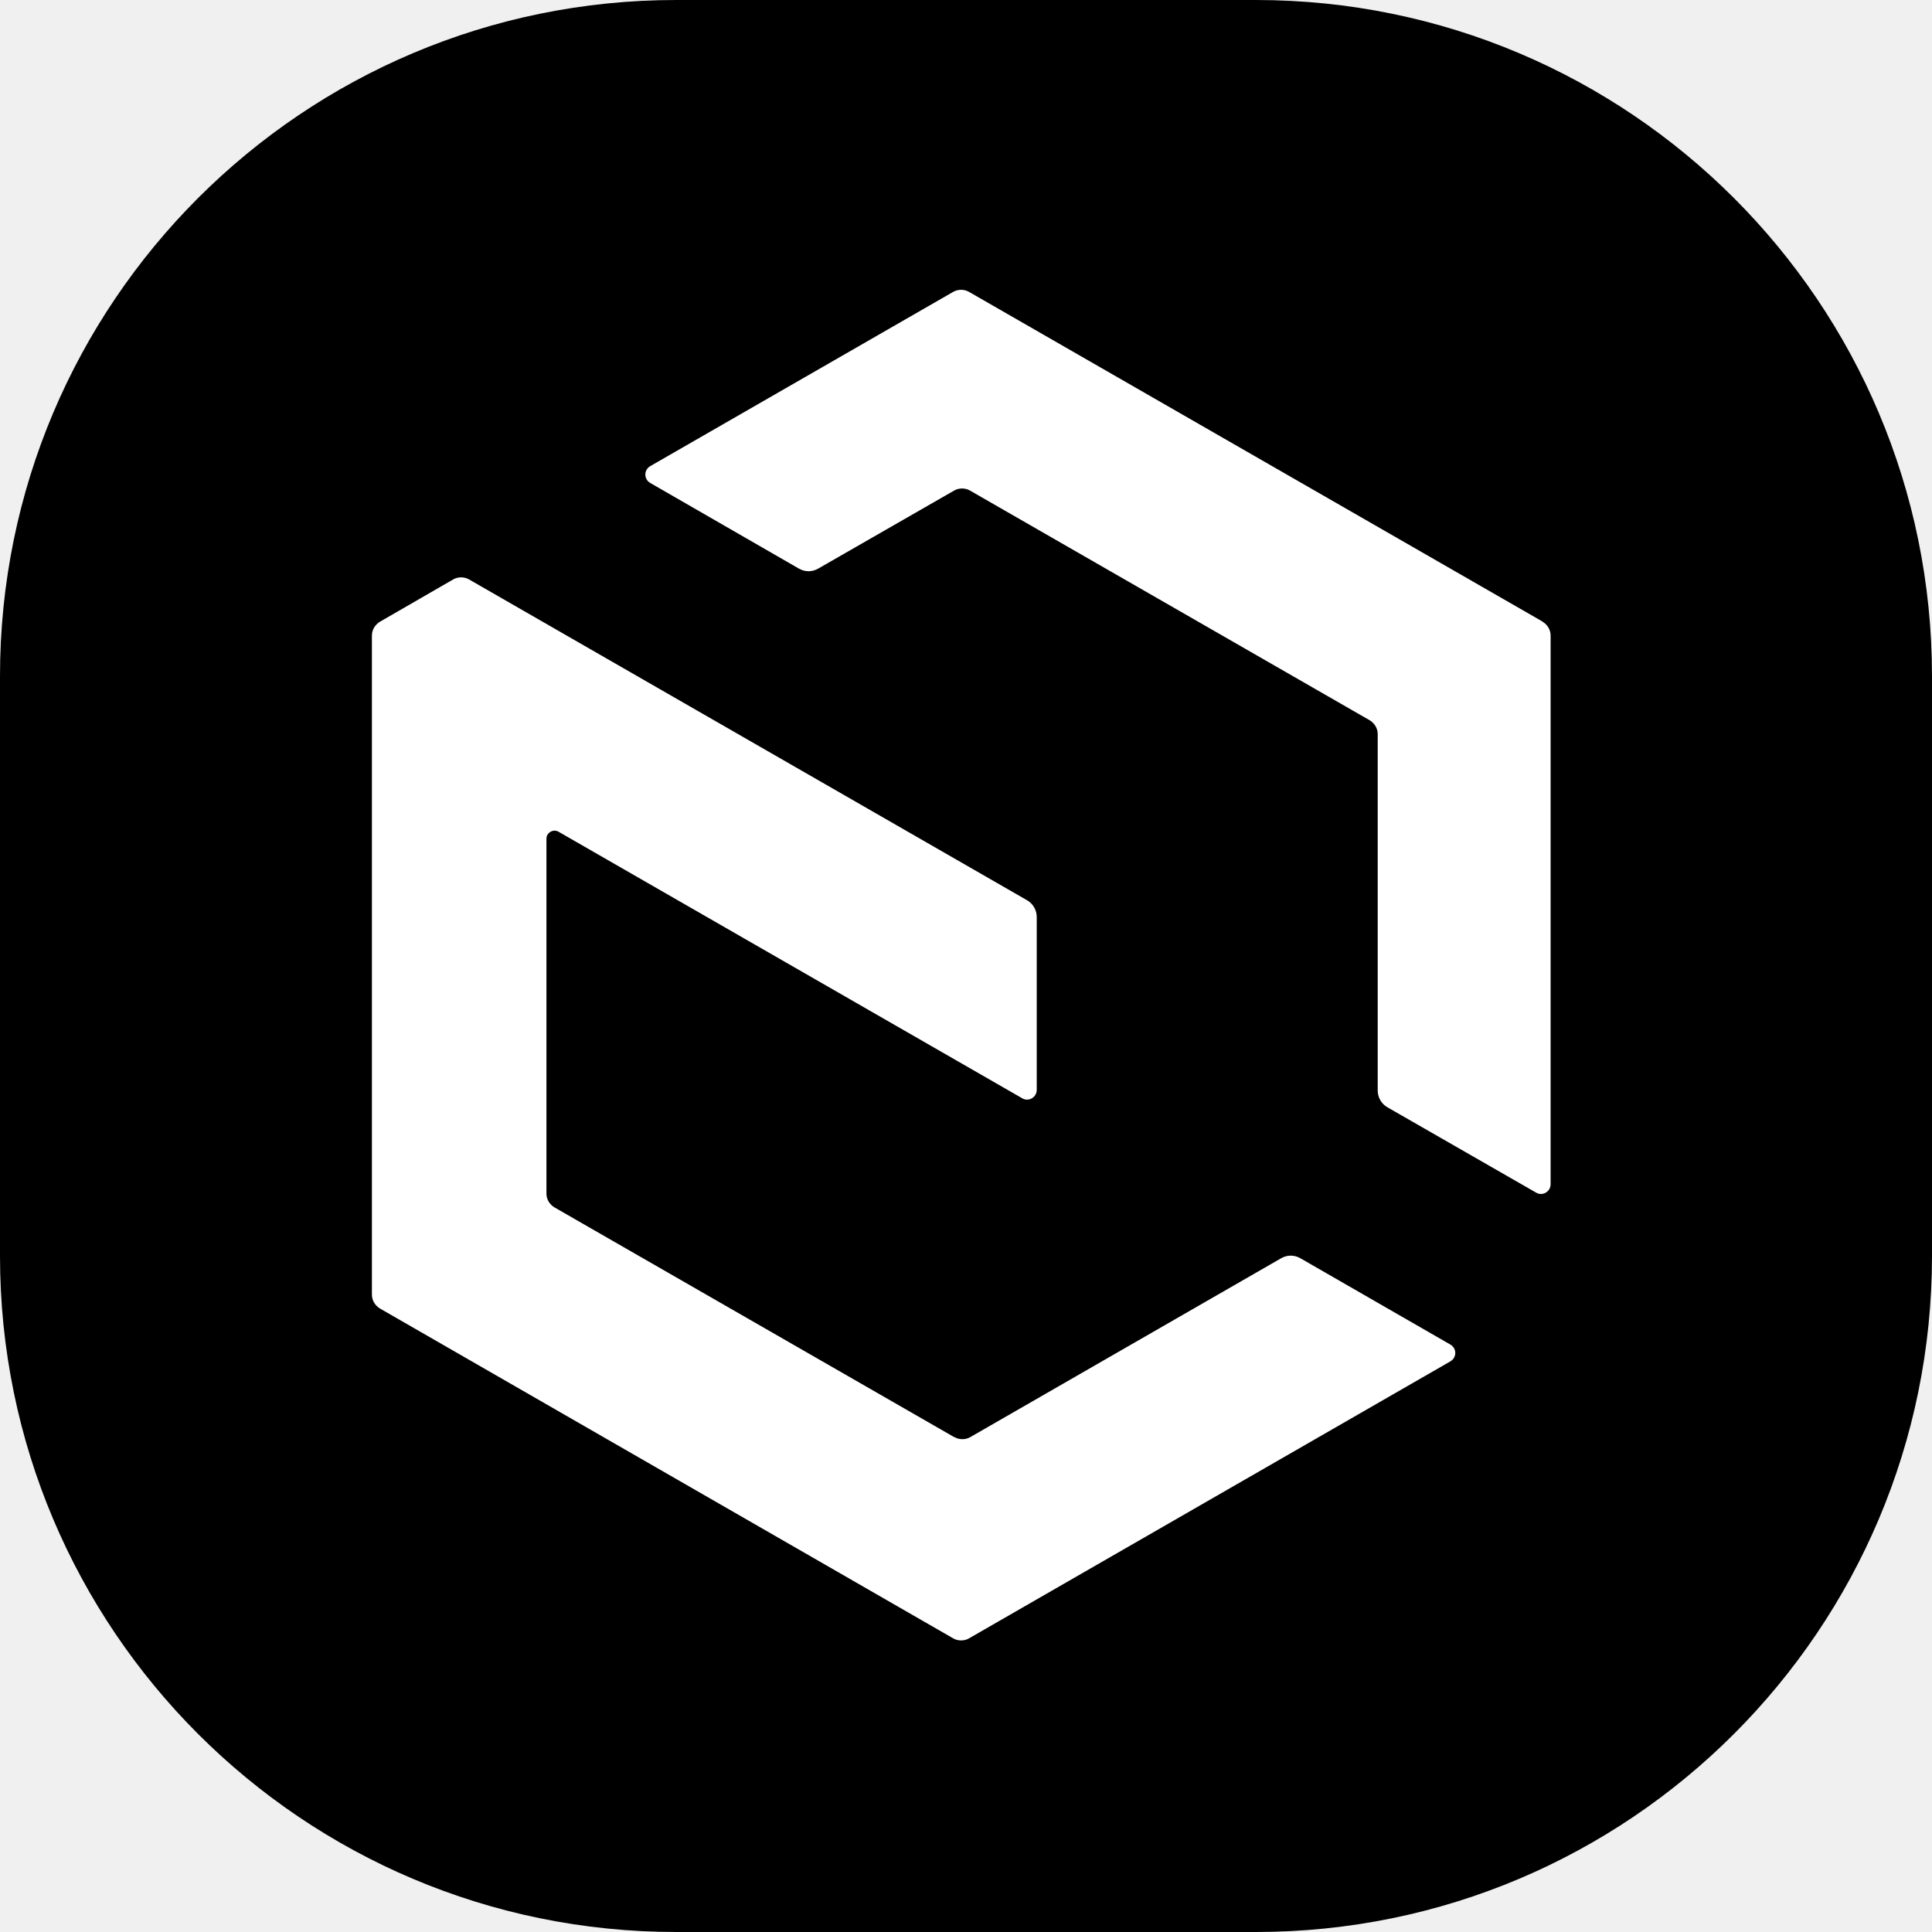
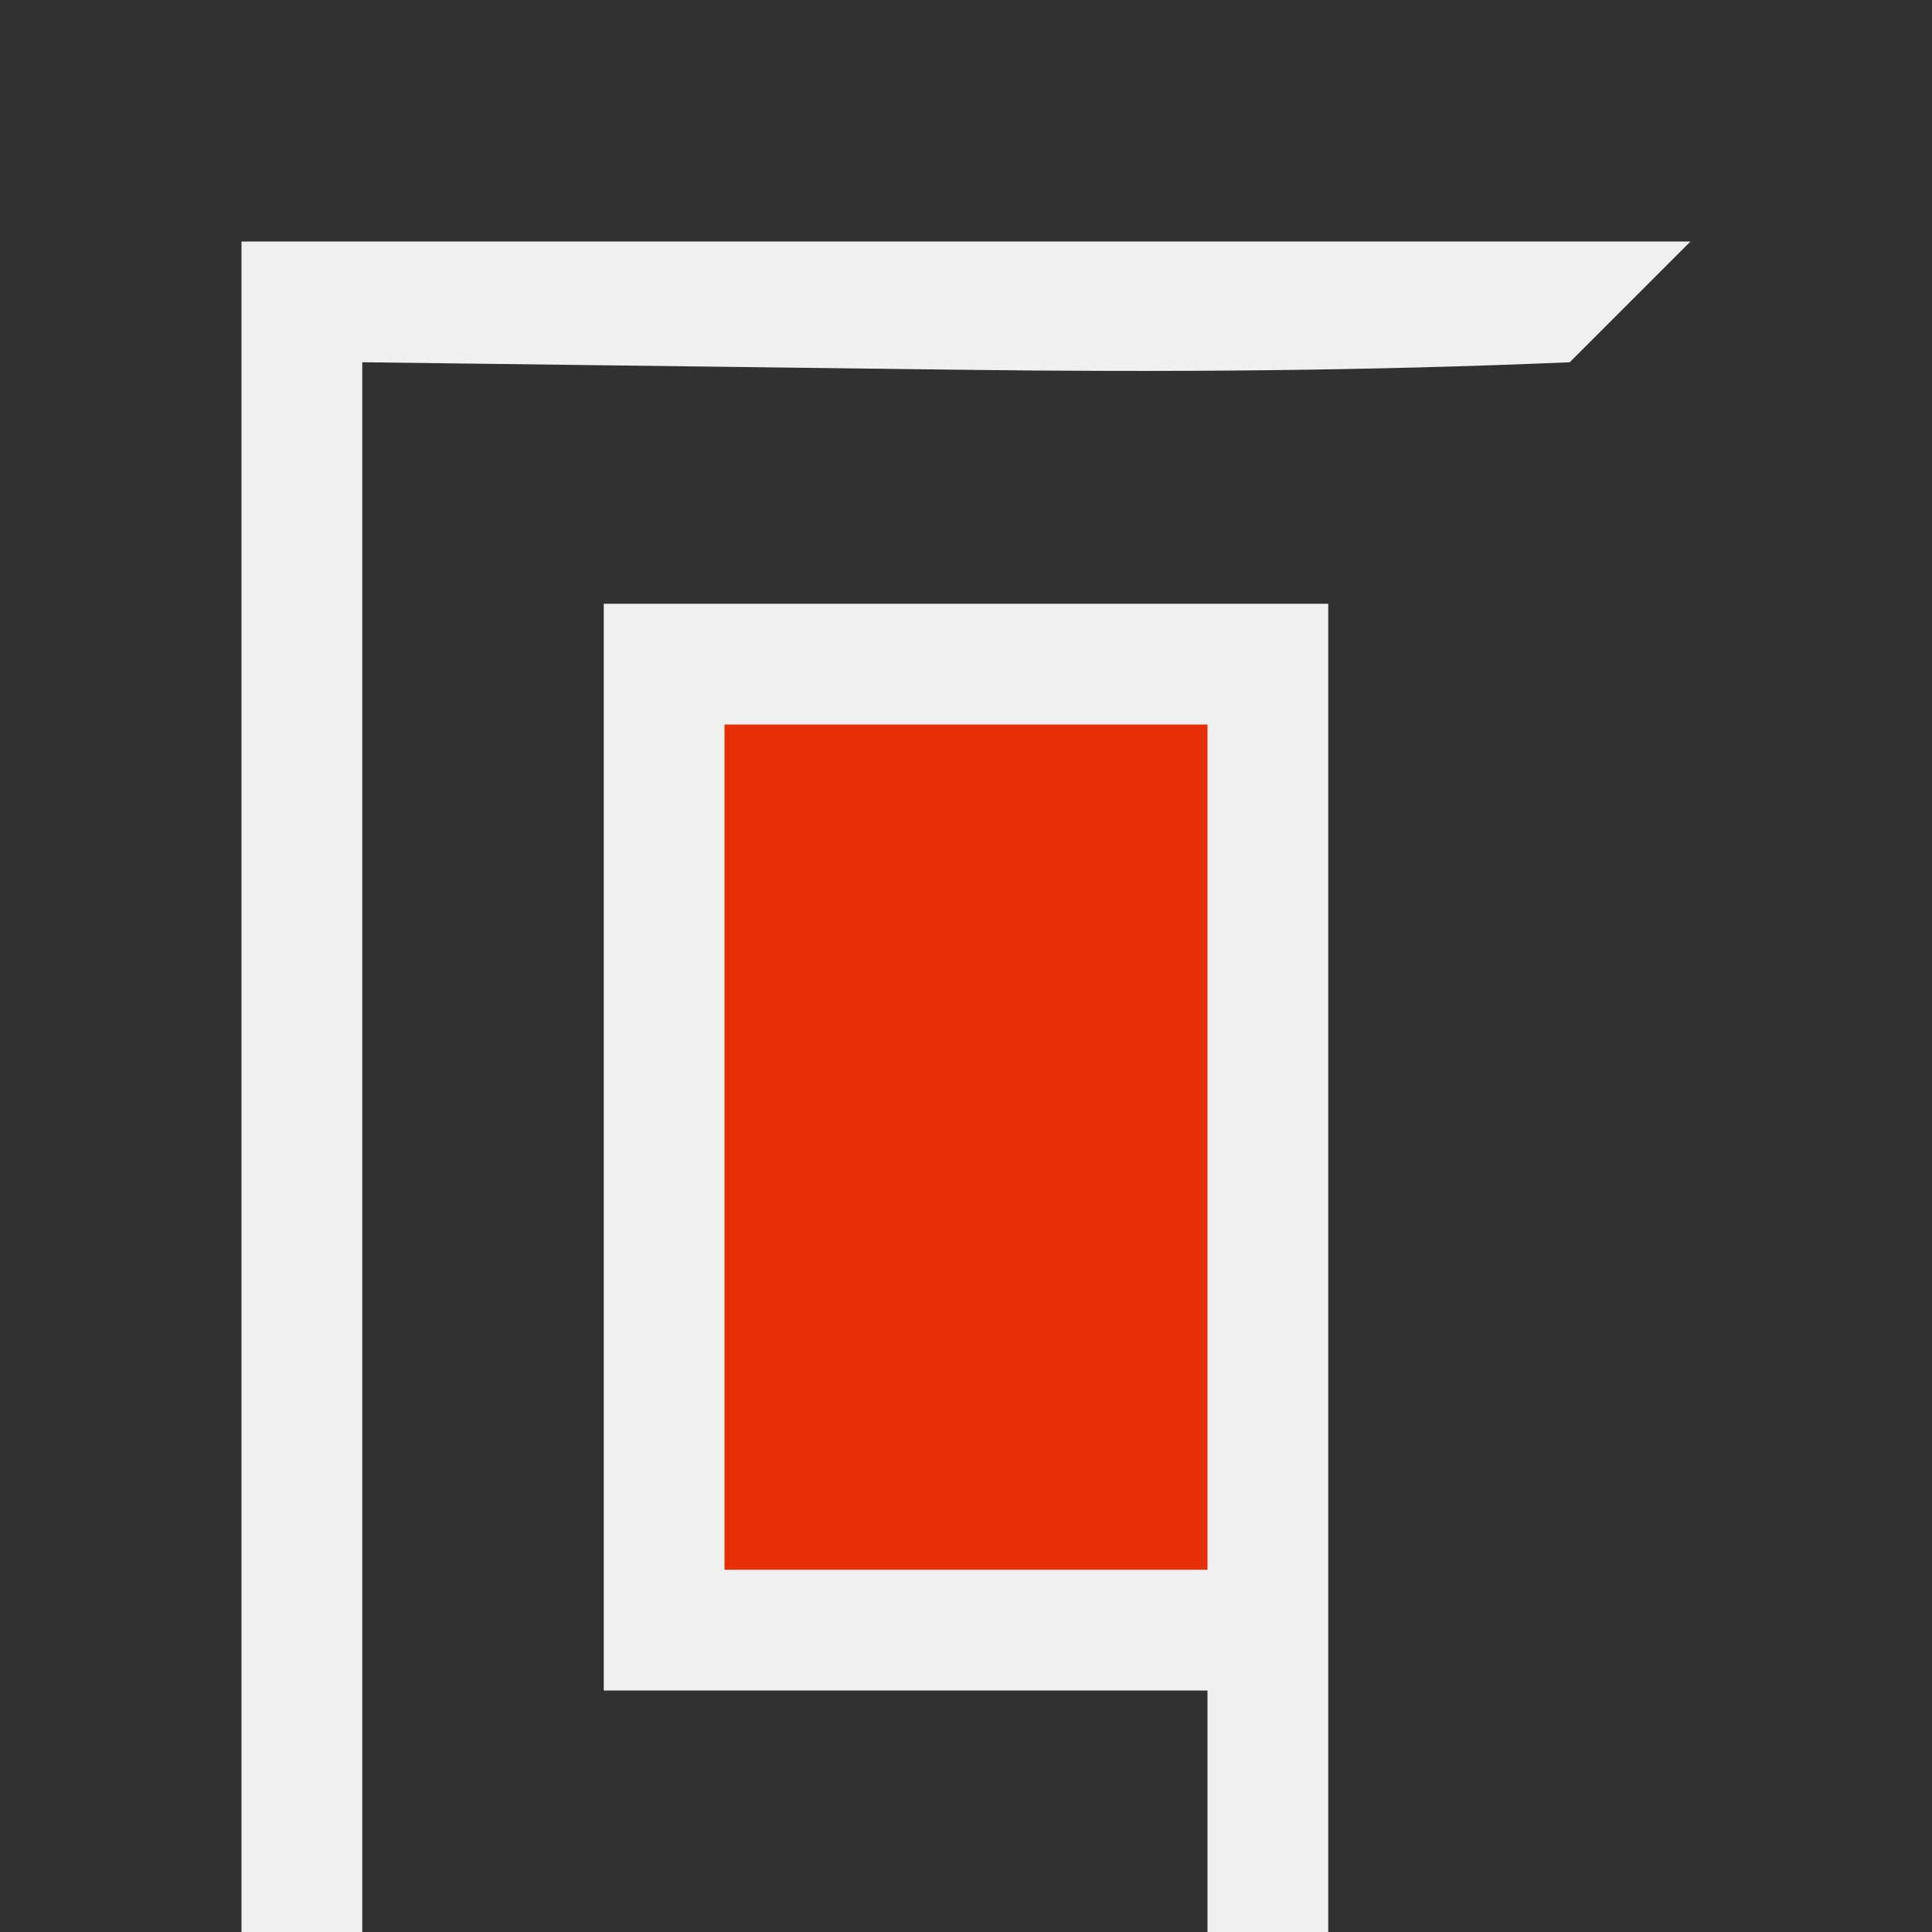
- <svg xmlns="http://www.w3.org/2000/svg" version="1.1" width="1000" height="1000">
-   <style>
-     #light-icon {
-       display: inline;
-     }
-     #dark-icon {
-       display: none;
-     }
- 
-     @media (prefers-color-scheme: dark) {
-       #light-icon {
-         display: none;
-       }
-       #dark-icon {
-         display: inline;
-       }
-     }
-   </style>
-   <g id="light-icon">
-     <svg version="1.1" width="1000" height="1000">
-       <g clip-path="url(#SvgjsClipPath1059)">
-         <rect width="1000" height="1000" fill="#000000" />
-         <g transform="matrix(5,0,0,5,192.5,150)">
-           <svg version="1.1" width="123" height="140">
-             <svg width="123" height="140" viewBox="0 0 123 140" fill="none">
-               <path d="M60.257 118.758L18.904 94.992C18.402 94.692 18.067 94.158 18.067 93.558V56.825C18.067 56.192 18.77 55.792 19.305 56.092L67.316 83.692C67.986 84.092 68.822 83.592 68.822 82.825V64.925C68.822 64.225 68.454 63.558 67.818 63.192L10.071 29.992C9.569 29.692 8.9 29.692 8.398 29.992L0.836 34.358C0.335 34.658 0 35.192 0 35.792V104.025C0 104.625 0.335 105.158 0.836 105.458L60.157 139.592C60.658 139.892 61.328 139.892 61.829 139.592L111.647 110.925C112.317 110.525 112.317 109.592 111.647 109.192L96.123 100.258C95.487 99.892 94.751 99.892 94.116 100.258L61.963 118.758C61.461 119.058 60.792 119.058 60.29 118.758H60.257Z" fill="white" />
-               <path d="M121.149 34.325L61.829 0.225C61.328 -0.075 60.658 -0.075 60.157 0.225L28.807 18.258C28.138 18.658 28.138 19.592 28.807 19.992L44.197 28.858C44.833 29.225 45.569 29.225 46.205 28.858L60.257 20.792C60.759 20.492 61.428 20.492 61.93 20.792L103.283 44.558C103.785 44.858 104.12 45.392 104.12 45.992V82.892C104.12 83.592 104.488 84.258 105.123 84.625L120.514 93.458C121.183 93.858 122.019 93.358 122.019 92.592V35.792C122.019 35.192 121.685 34.658 121.183 34.358L121.149 34.325Z" fill="white" />
-             </svg>
-           </svg>
-         </g>
-       </g>
-       <defs>
-         <clipPath id="SvgjsClipPath1059">
-           <rect width="1000" height="1000" x="0" y="0" rx="350" ry="350" />
-         </clipPath>
-       </defs>
-     </svg>
-   </g>
-   <g id="dark-icon">
-     <svg version="1.1" width="1000" height="1000">
-       <g clip-path="url(#SvgjsClipPath1060)">
-         <rect width="1000" height="1000" fill="#000000" />
-         <g transform="matrix(5,0,0,5,192.5,150)">
-           <svg version="1.1" width="123" height="140">
-             <svg width="123" height="140" viewBox="0 0 123 140" fill="none">
-               <path d="M60.257 118.758L18.904 94.992C18.402 94.692 18.067 94.158 18.067 93.558V56.825C18.067 56.192 18.77 55.792 19.305 56.092L67.316 83.692C67.986 84.092 68.822 83.592 68.822 82.825V64.925C68.822 64.225 68.454 63.558 67.818 63.192L10.071 29.992C9.569 29.692 8.9 29.692 8.398 29.992L0.836 34.358C0.335 34.658 0 35.192 0 35.792V104.025C0 104.625 0.335 105.158 0.836 105.458L60.157 139.592C60.658 139.892 61.328 139.892 61.829 139.592L111.647 110.925C112.317 110.525 112.317 109.592 111.647 109.192L96.123 100.258C95.487 99.892 94.751 99.892 94.116 100.258L61.963 118.758C61.461 119.058 60.792 119.058 60.29 118.758H60.257Z" fill="white" />
-               <path d="M121.149 34.325L61.829 0.225C61.328 -0.075 60.658 -0.075 60.157 0.225L28.807 18.258C28.138 18.658 28.138 19.592 28.807 19.992L44.197 28.858C44.833 29.225 45.569 29.225 46.205 28.858L60.257 20.792C60.759 20.492 61.428 20.492 61.93 20.792L103.283 44.558C103.785 44.858 104.12 45.392 104.12 45.992V82.892C104.12 83.592 104.488 84.258 105.123 84.625L120.514 93.458C121.183 93.858 122.019 93.358 122.019 92.592V35.792C122.019 35.192 121.685 34.658 121.183 34.358L121.149 34.325Z" fill="white" />
-             </svg>
-           </svg>
-         </g>
-       </g>
-       <defs>
-         <clipPath id="SvgjsClipPath1060">
-           <rect width="1000" height="1000" x="0" y="0" rx="350" ry="350" />
-         </clipPath>
-       </defs>
-     </svg>
-   </g>
+ <svg xmlns="http://www.w3.org/2000/svg" version="1.1" width="16" height="16">
+   <path d="M0 0 C5.28 0 10.56 0 16 0 C16 5.28 16 10.56 16 16 C14.35 16 12.7 16 11 16 C11 12.37 11 8.74 11 5 C9.02 5 7.04 5 5 5 C5 7.97 5 10.94 5 14 C6.65 14 8.3 14 10 14 C10 14.66 10 15.32 10 16 C7.69 16 5.38 16 3 16 C3 11.71 3 7.42 3 3 C4.629 3.021 6.259 3.041 7.938 3.062 C9.625 3.084 11.314 3.072 13 3 C13.33 2.67 13.66 2.34 14 2 C10.04 2 6.08 2 2 2 C2 6.62 2 11.24 2 16 C1.34 16 0.68 16 0 16 C0 10.72 0 5.44 0 0 Z " fill="#313131" transform="translate(0,0)" />
+   <path d="M0 0 C1.32 0 2.64 0 4 0 C4 2.31 4 4.62 4 7 C2.68 7 1.36 7 0 7 C0 4.69 0 2.38 0 0 Z " fill="#E62F09" transform="translate(6,6)" />
</svg>
